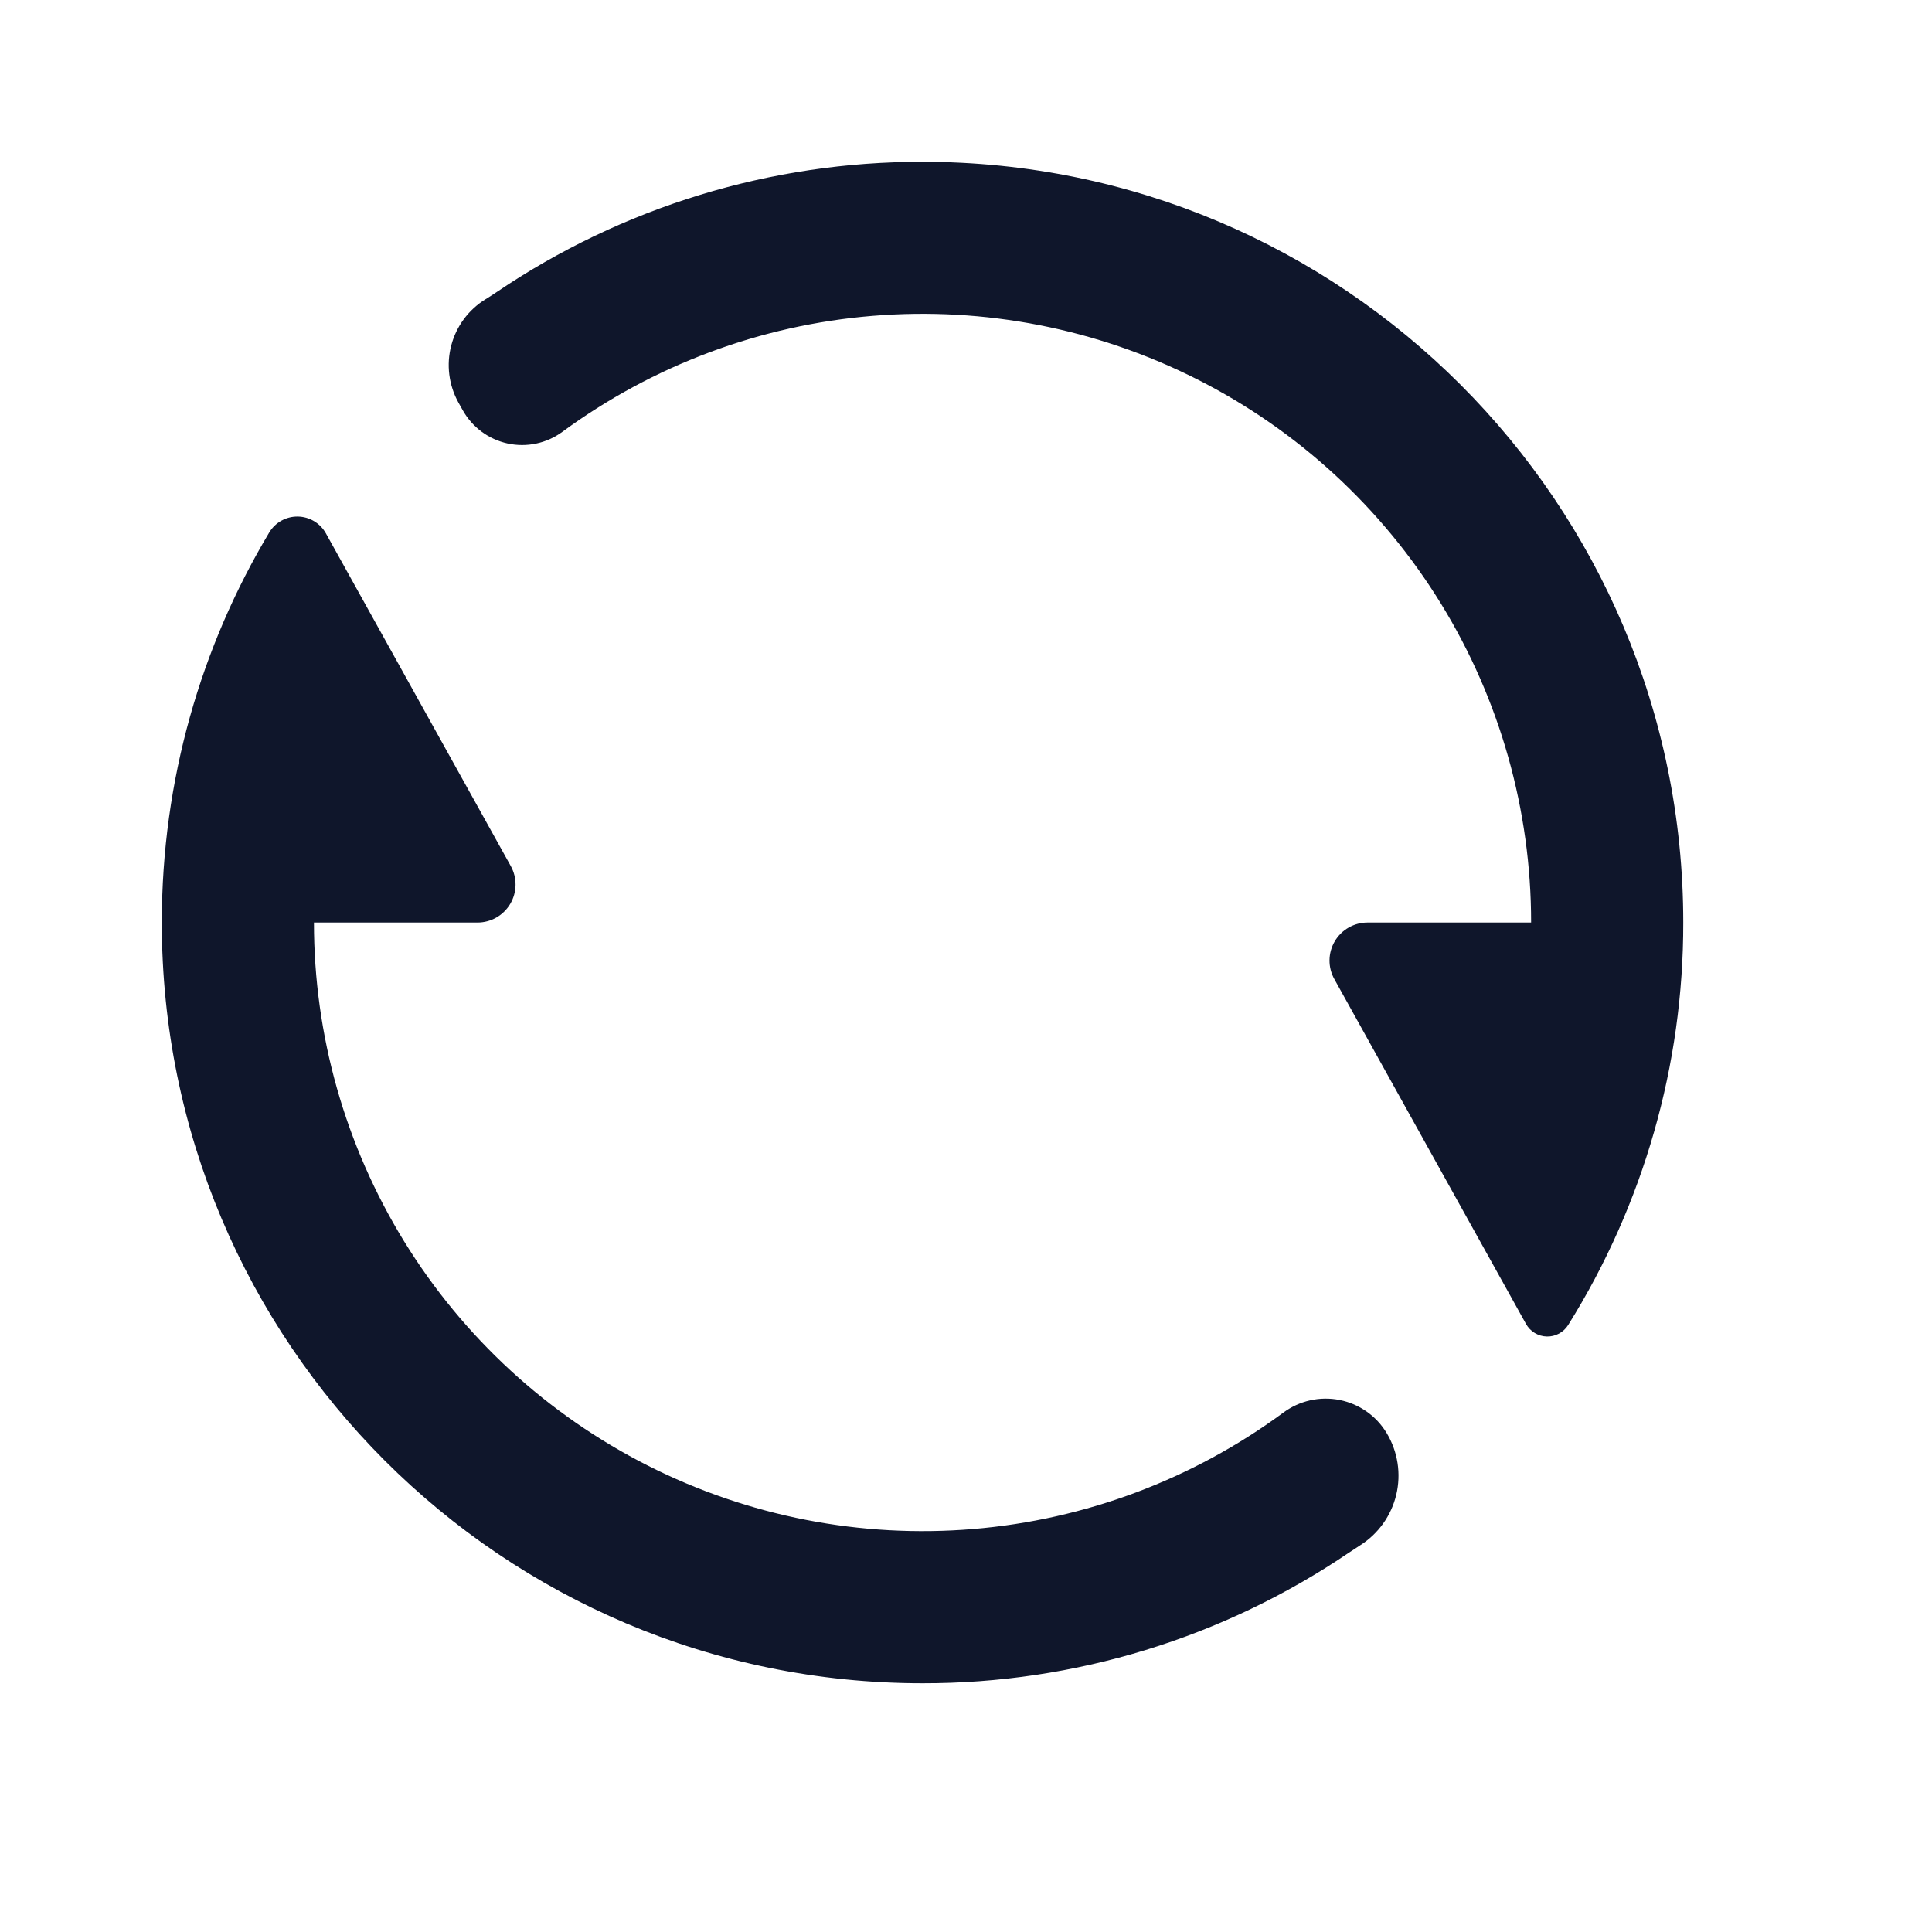
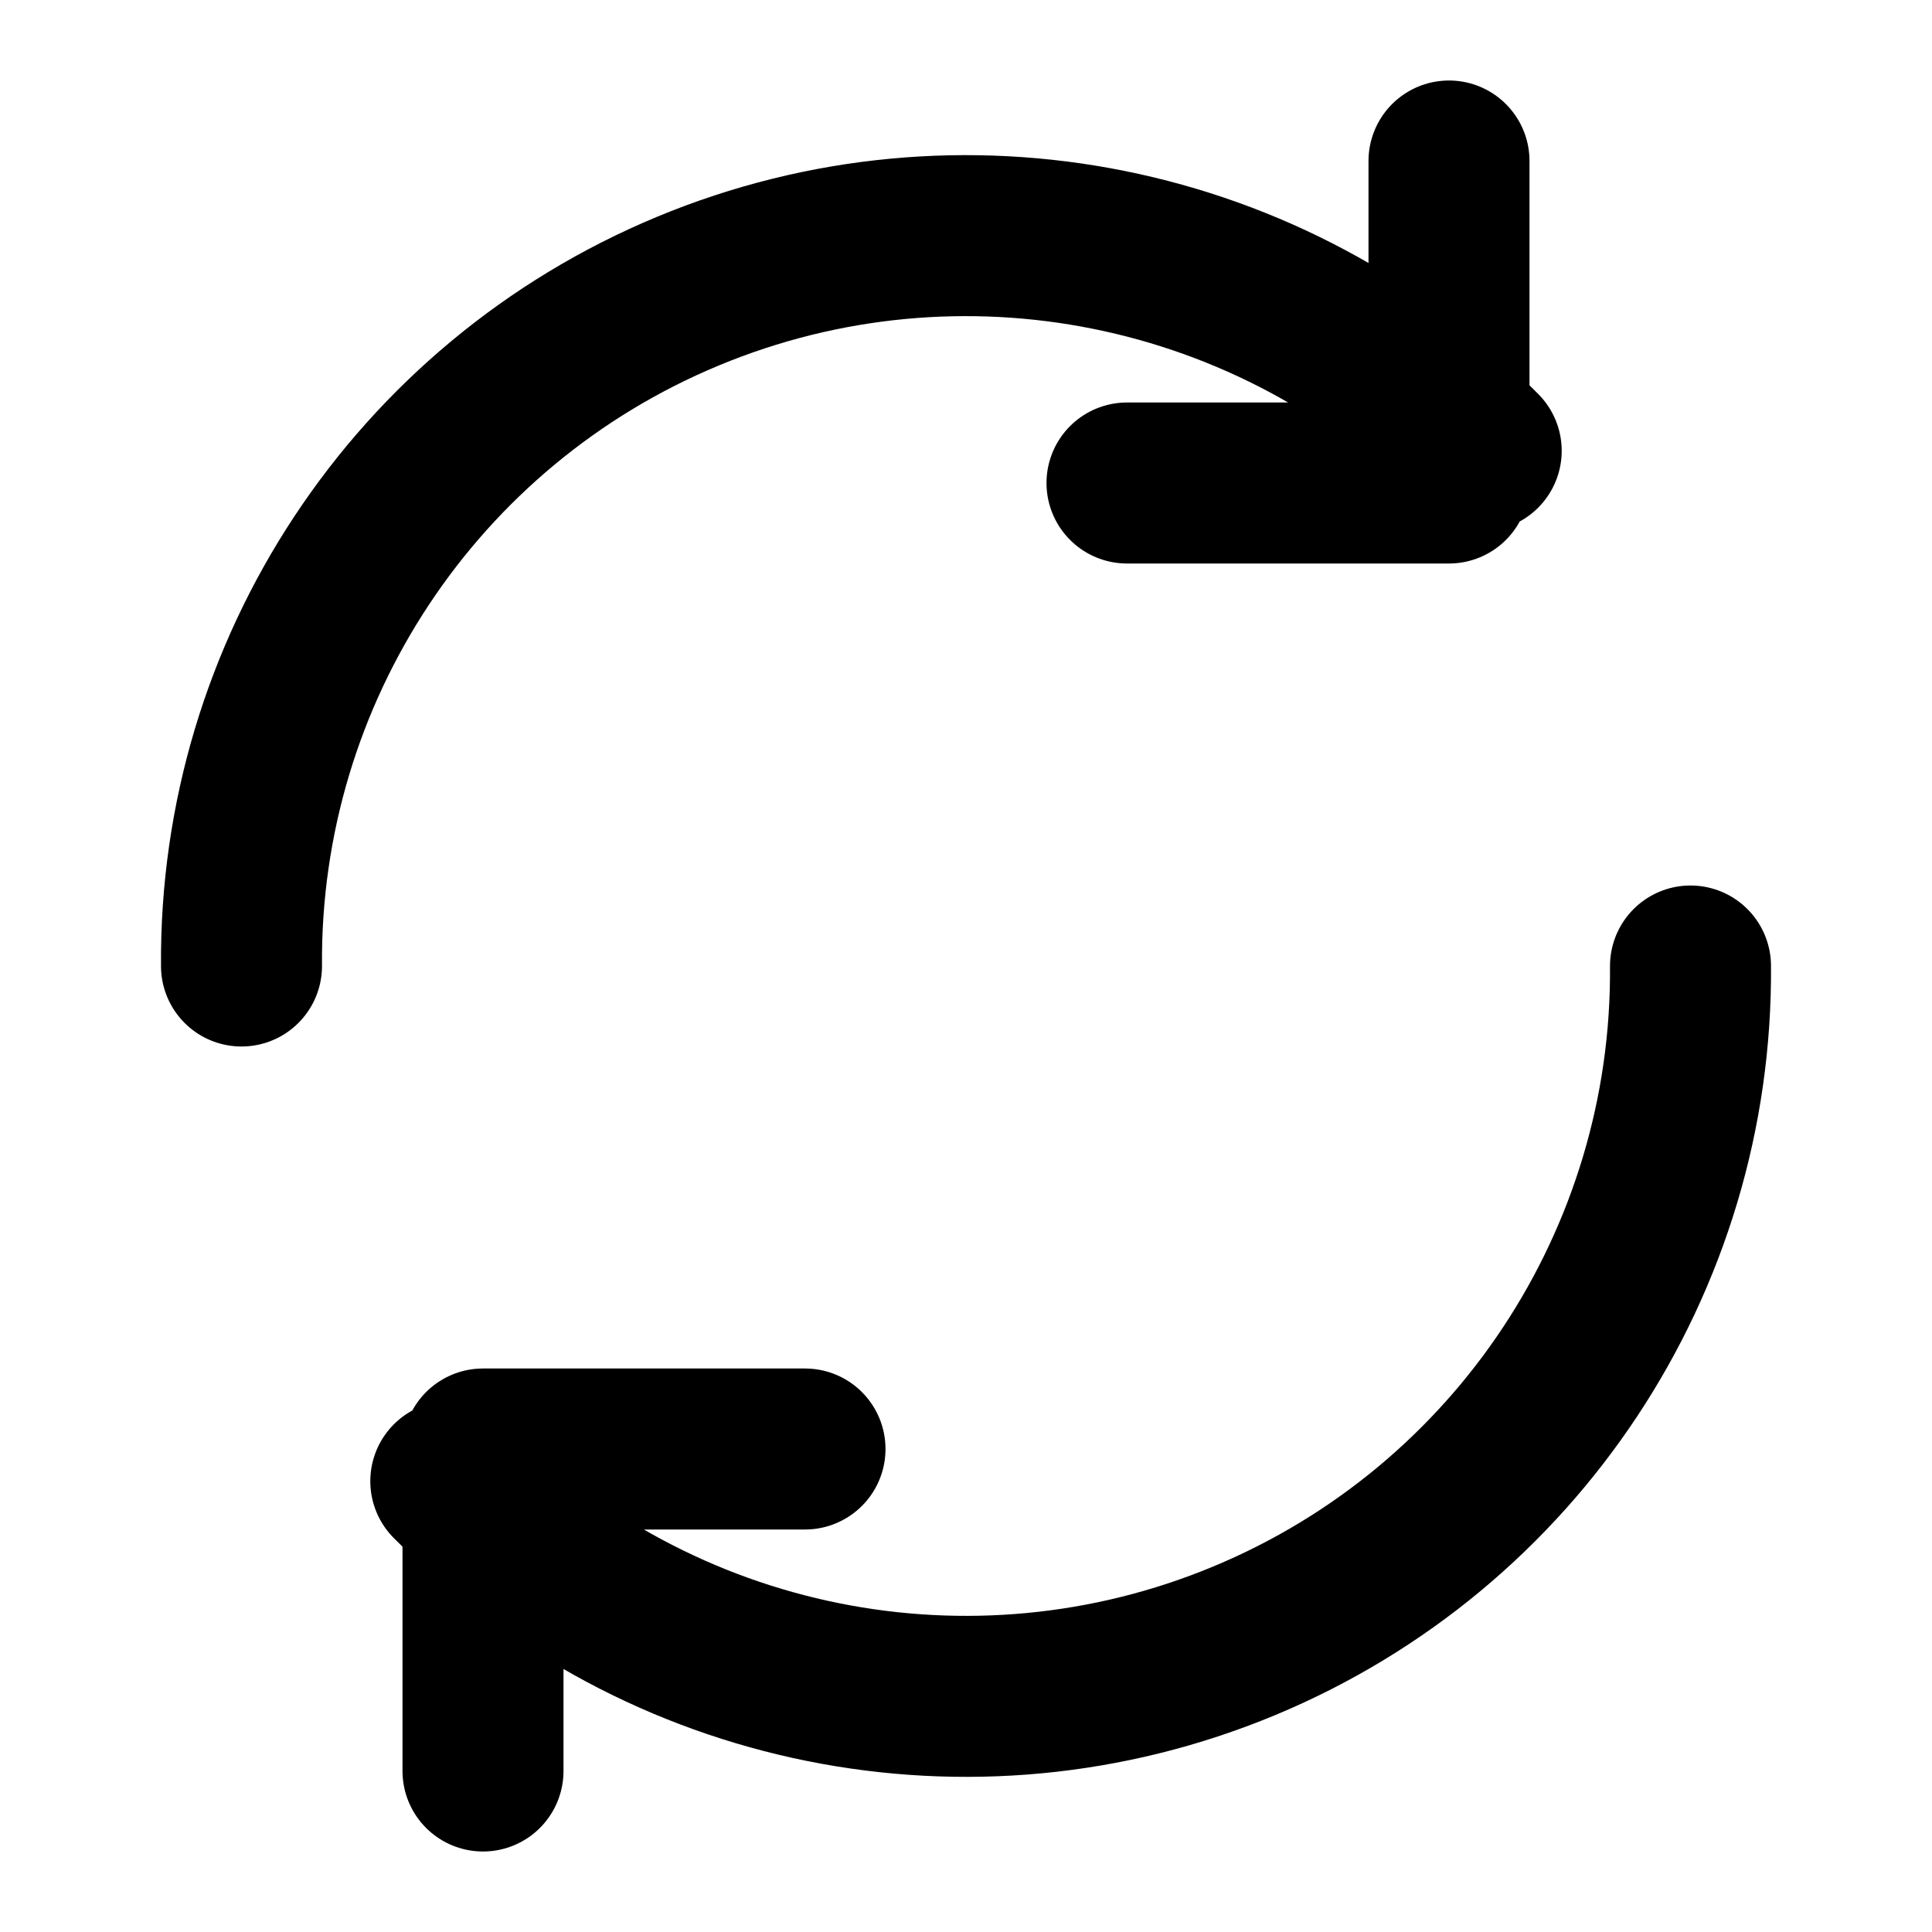
- <svg xmlns="http://www.w3.org/2000/svg" width="800" height="800" viewBox="0 0 800 800" fill="none">
-   <path d="M201.032 123.921C202.67 122.913 204.182 121.936 205.537 121.023C257.614 85.737 319.094 66.915 382 67C555.974 67 697 208.026 697 382C697.086 440.93 680.568 498.691 649.34 548.666C648.405 550.159 647.097 551.383 645.545 552.216C643.993 553.05 642.25 553.465 640.489 553.42C638.728 553.376 637.009 552.873 635.501 551.962C633.993 551.051 632.748 549.763 631.889 548.225L552.509 405.404C551.176 403.007 550.492 400.303 550.525 397.56C550.558 394.817 551.307 392.13 552.698 389.765C554.089 387.401 556.073 385.44 558.454 384.078C560.836 382.716 563.531 382 566.275 382H634C634.01 335.412 621.106 289.734 596.72 250.038C572.334 210.343 537.422 178.184 495.861 157.135C454.3 136.085 407.718 126.968 361.288 130.797C314.858 134.626 270.398 151.251 232.847 178.825C229.627 181.188 225.94 182.839 222.032 183.668C218.124 184.497 214.085 184.485 210.182 183.633C206.279 182.781 202.602 181.108 199.395 178.726C196.189 176.344 193.525 173.307 191.582 169.816L189.818 166.666C185.825 159.468 184.763 151.007 186.852 143.044C188.941 135.082 194.02 128.232 201.032 123.921ZM558.715 642.82C506.586 678.213 445.009 697.092 382 697C208.025 697 67 555.974 67 382C67 322.969 83.254 267.718 111.478 220.5C112.696 218.456 114.432 216.77 116.509 215.61C118.587 214.45 120.933 213.858 123.312 213.893C125.691 213.928 128.019 214.589 130.061 215.81C132.103 217.03 133.788 218.768 134.945 220.846L211.49 358.595C212.824 360.993 213.508 363.697 213.474 366.44C213.441 369.183 212.692 371.87 211.302 374.235C209.911 376.599 207.926 378.56 205.545 379.922C203.164 381.284 200.468 382 197.725 382H130C129.999 428.603 142.921 474.294 167.33 513.993C191.739 553.693 226.679 585.846 268.265 606.879C309.852 627.913 356.457 637.002 402.9 633.137C449.342 629.272 493.803 612.604 531.341 584.986C534.645 582.52 538.43 580.775 542.451 579.865C546.472 578.954 550.64 578.898 554.684 579.7C558.728 580.501 562.558 582.143 565.928 584.519C569.297 586.894 572.131 589.951 574.244 593.491C578.821 601.138 580.227 610.272 578.161 618.941C576.095 627.61 570.721 635.129 563.188 639.89C561.702 640.833 560.232 641.799 558.778 642.788L558.715 642.82Z" fill="#0F162B" />
+ <svg xmlns="http://www.w3.org/2000/svg" viewBox="0 0 24 24">
+   <path fill="none" stroke="#000" stroke-linecap="round" stroke-linejoin="round" stroke-width="2" d="M21 12a9 9 0 0 1-15.4 6.4M3 12A9 9 0 0 1 18.4 5.6M18 2v4h-4M6 22v-4h4" />
</svg>
